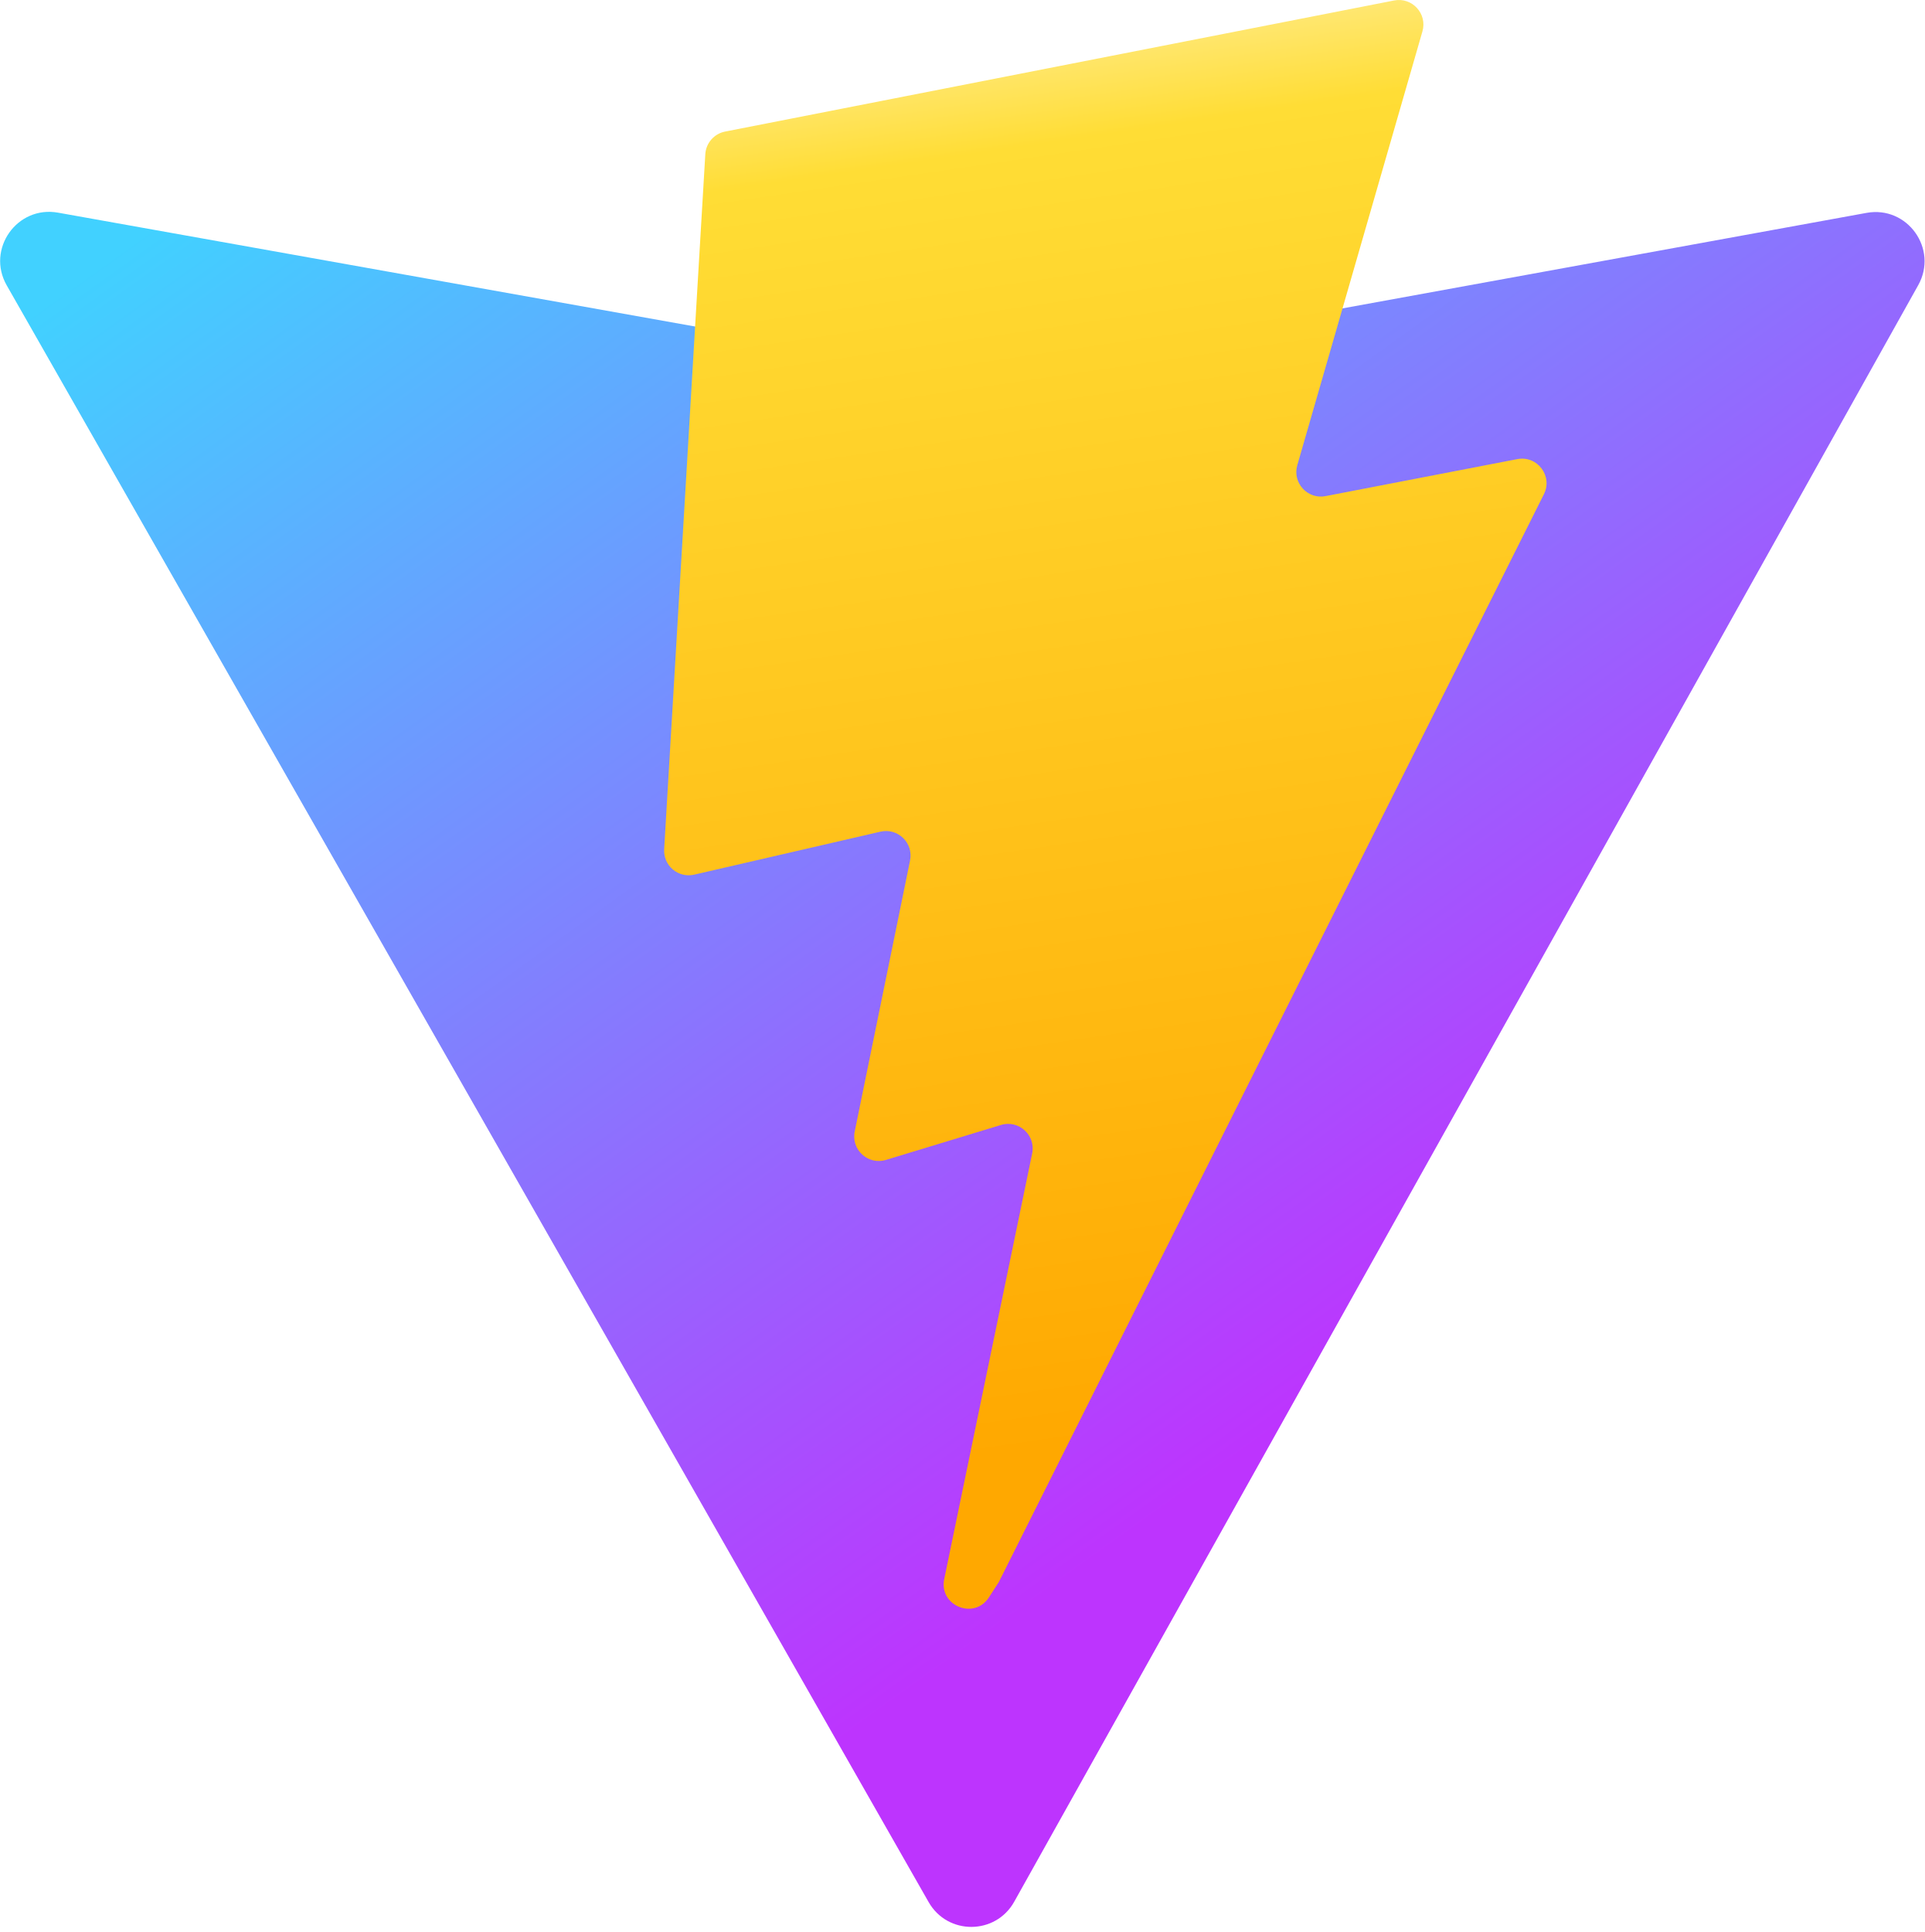
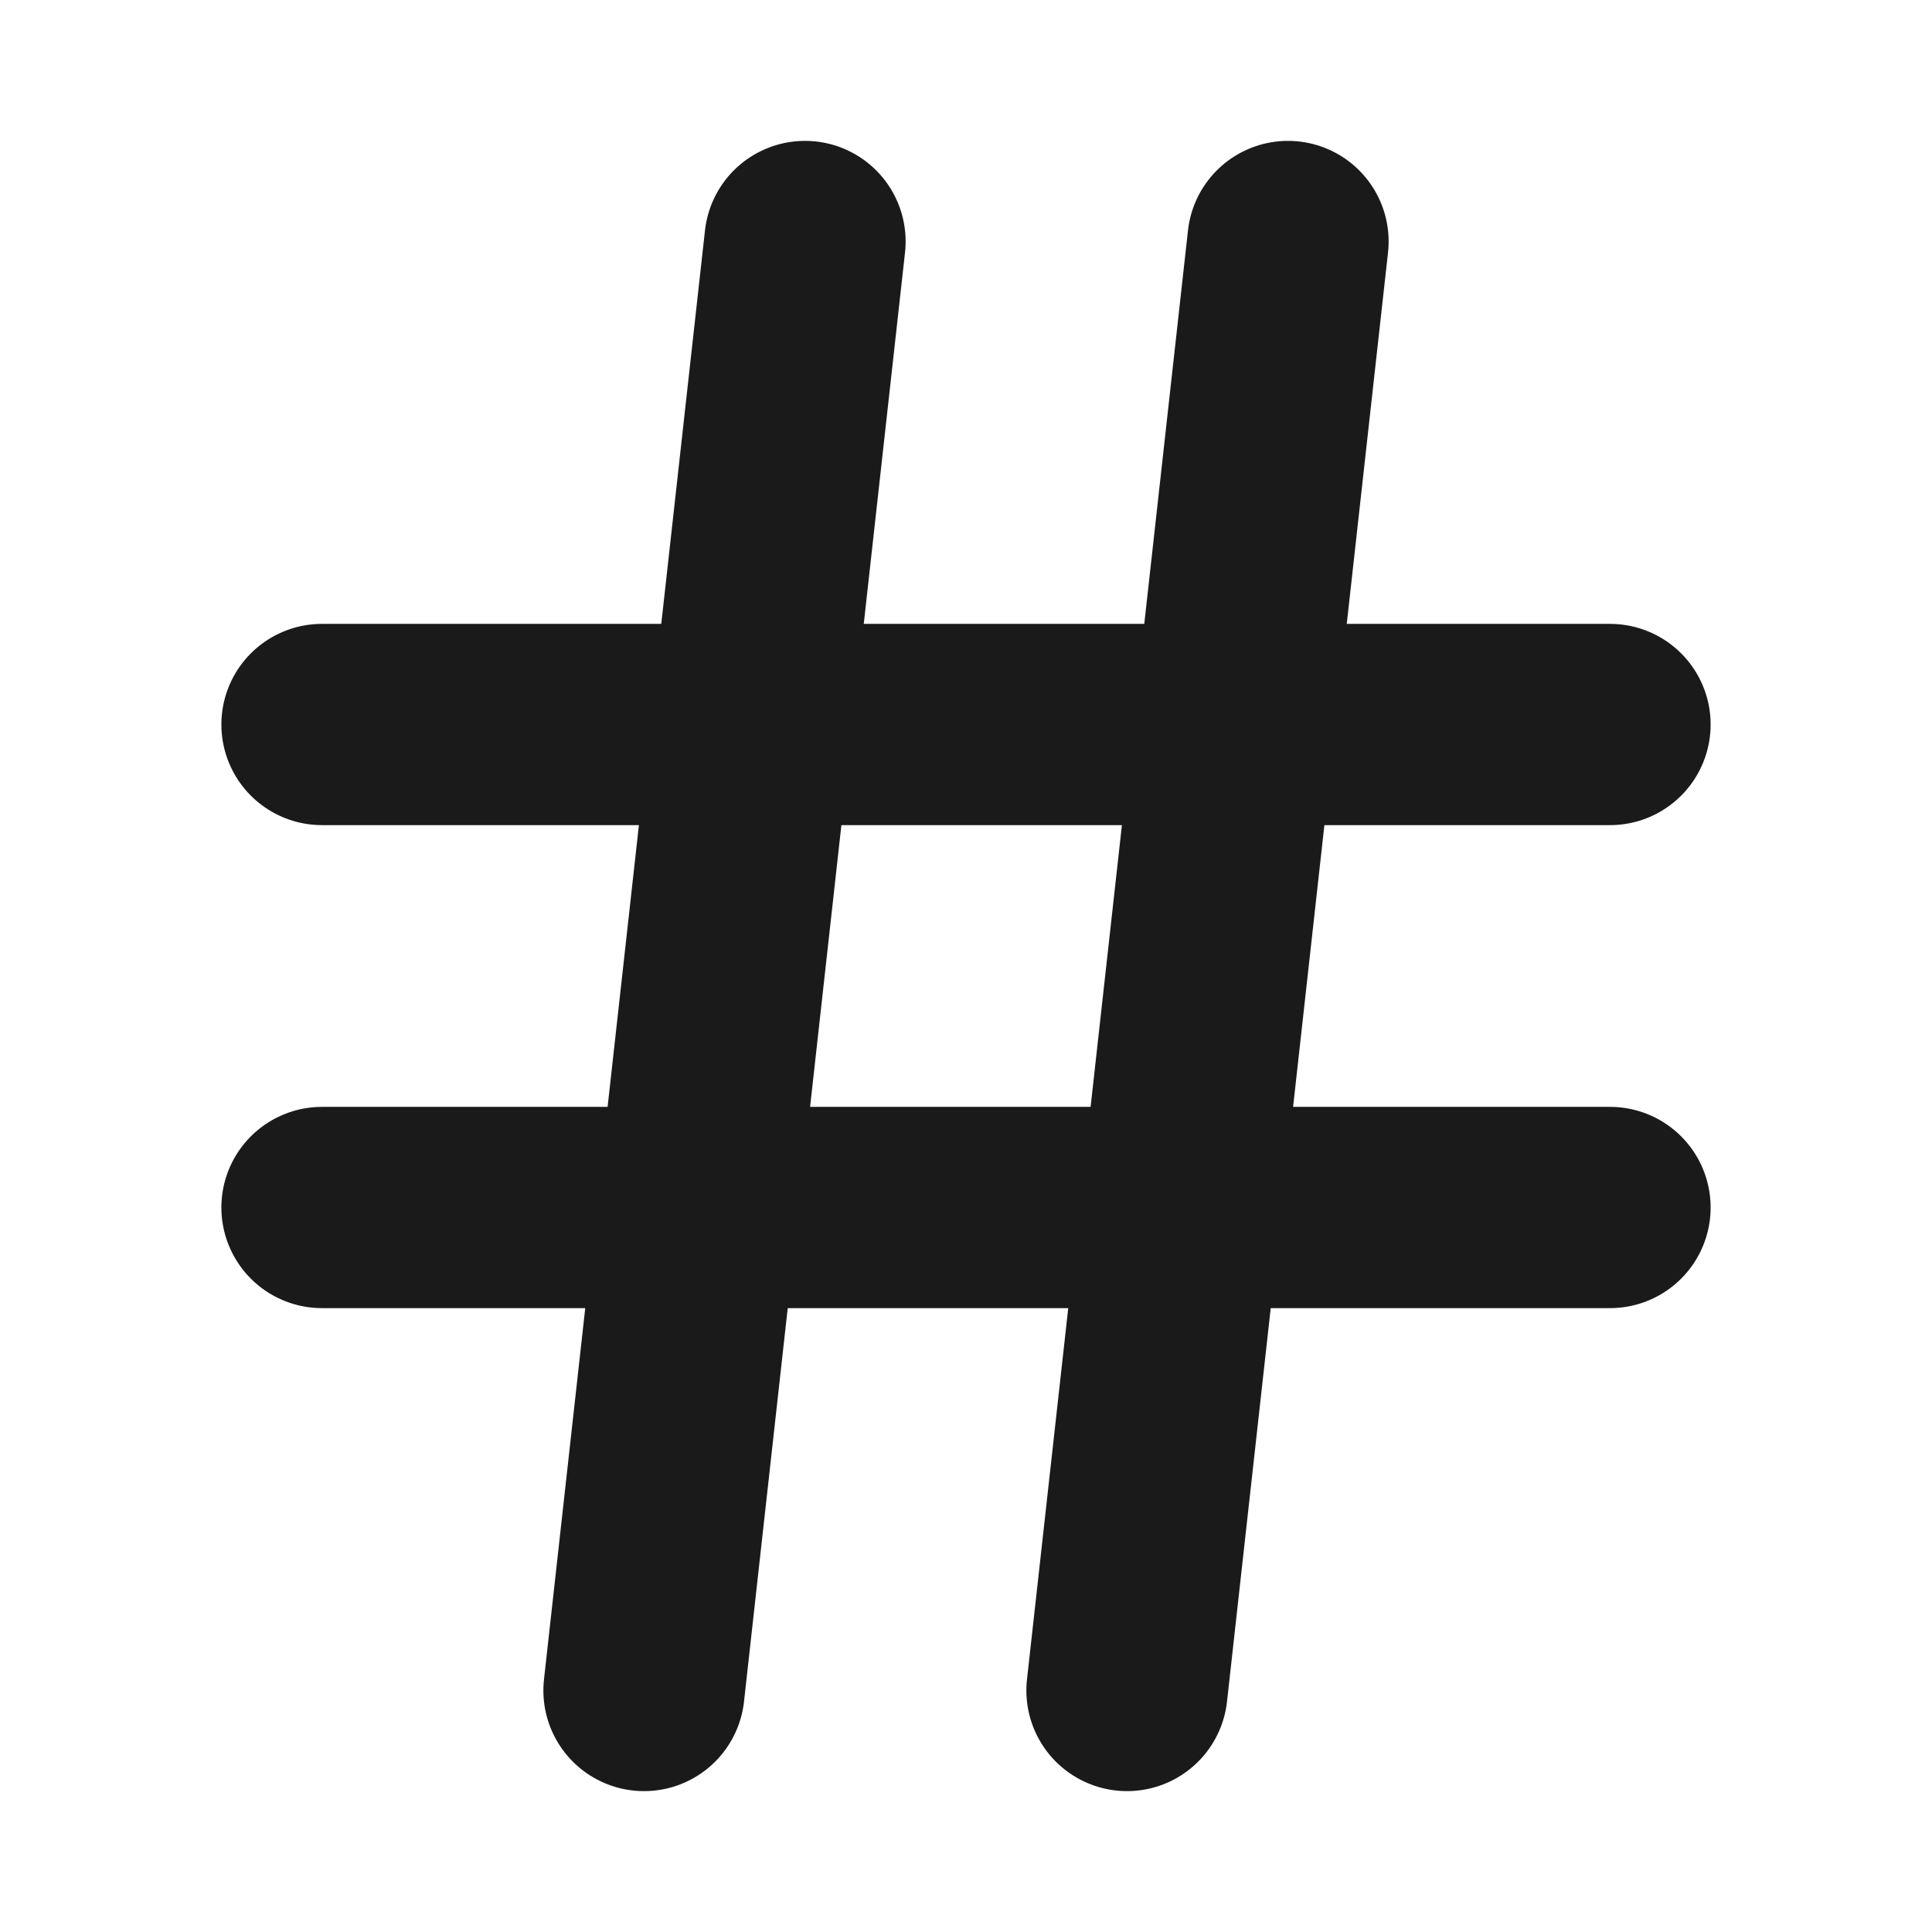
- <svg xmlns="http://www.w3.org/2000/svg" aria-hidden="true" role="img" class="iconify iconify--logos" width="31.88" height="32" preserveAspectRatio="xMidYMid meet" viewBox="0 0 256 257">
-   <defs>
-     <linearGradient id="IconifyId1813088fe1fbc01fb466" x1="-.828%" x2="57.636%" y1="7.652%" y2="78.411%">
-       <stop offset="0%" stop-color="#41D1FF" />
-       <stop offset="100%" stop-color="#BD34FE" />
-     </linearGradient>
-     <linearGradient id="IconifyId1813088fe1fbc01fb467" x1="43.376%" x2="50.316%" y1="2.242%" y2="89.03%">
-       <stop offset="0%" stop-color="#FFEA83" />
-       <stop offset="8.333%" stop-color="#FFDD35" />
-       <stop offset="100%" stop-color="#FFA800" />
-     </linearGradient>
-   </defs>
-   <path fill="url(#IconifyId1813088fe1fbc01fb466)" d="M255.153 37.938L134.897 252.976c-2.483 4.44-8.862 4.466-11.382.048L.875 37.958c-2.746-4.814 1.371-10.646 6.827-9.67l120.385 21.517a6.537 6.537 0 0 0 2.322-.004l117.867-21.483c5.438-.991 9.574 4.796 6.877 9.62Z" />
-   <path fill="url(#IconifyId1813088fe1fbc01fb467)" d="M185.432.063L96.44 17.501a3.268 3.268 0 0 0-2.634 3.014l-5.474 92.456a3.268 3.268 0 0 0 3.997 3.378l24.777-5.718c2.318-.535 4.413 1.507 3.936 3.838l-7.361 36.047c-.495 2.426 1.782 4.5 4.151 3.78l15.304-4.649c2.372-.72 4.652 1.36 4.15 3.788l-11.698 56.621c-.732 3.542 3.979 5.473 5.943 2.437l1.313-2.028l72.516-144.72c1.215-2.423-.88-5.186-3.54-4.672l-25.505 4.922c-2.396.462-4.435-1.77-3.759-4.114l16.646-57.705c.677-2.35-1.37-4.583-3.769-4.113Z" />
+ <svg xmlns="http://www.w3.org/2000/svg" viewBox="0 0 24 24" fill="none" stroke="currentColor" stroke-width="2.5" stroke-linecap="round" stroke-linejoin="round">
+   <style>
+     :root { color: #1a1a1a; }
+     @media (prefers-color-scheme: dark) { :root { color: #f0f0f0; } }
+   </style>
+   <path d="M4 9h16" />
+   <path d="M4 15h16" />
+   <path d="M10 3L8 21" />
+   <path d="M16 3l-2 18" />
</svg>
